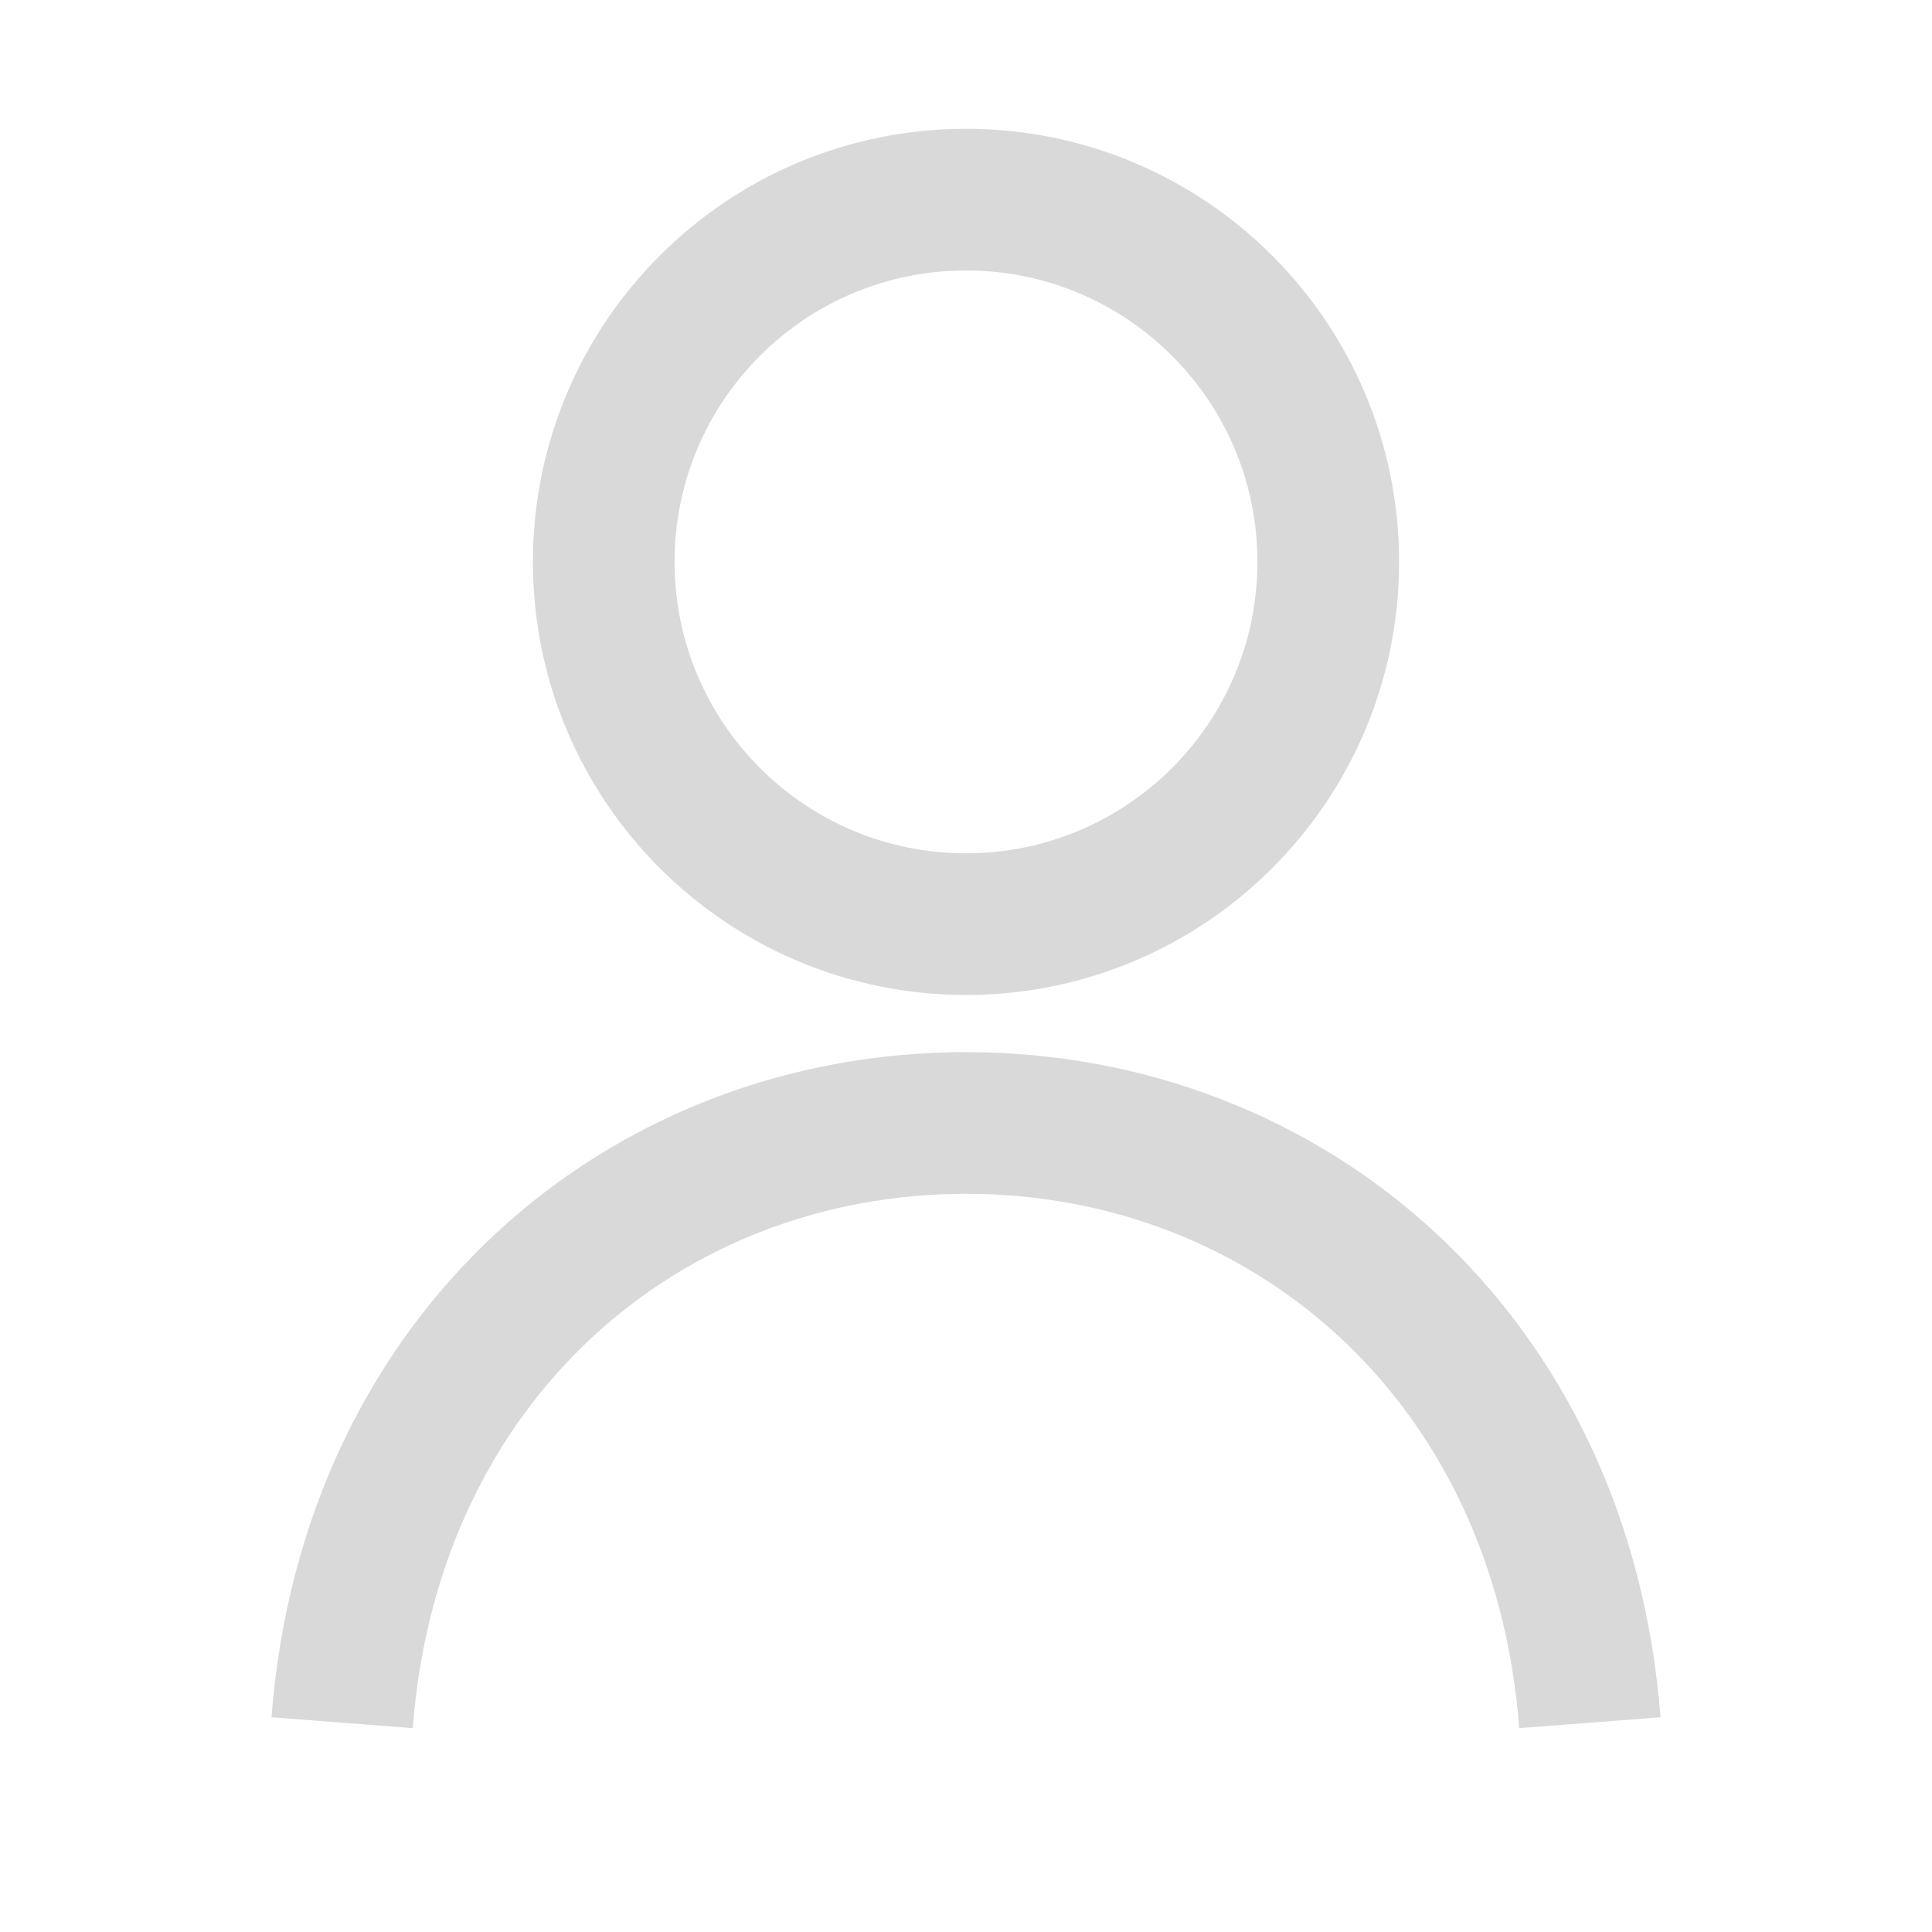
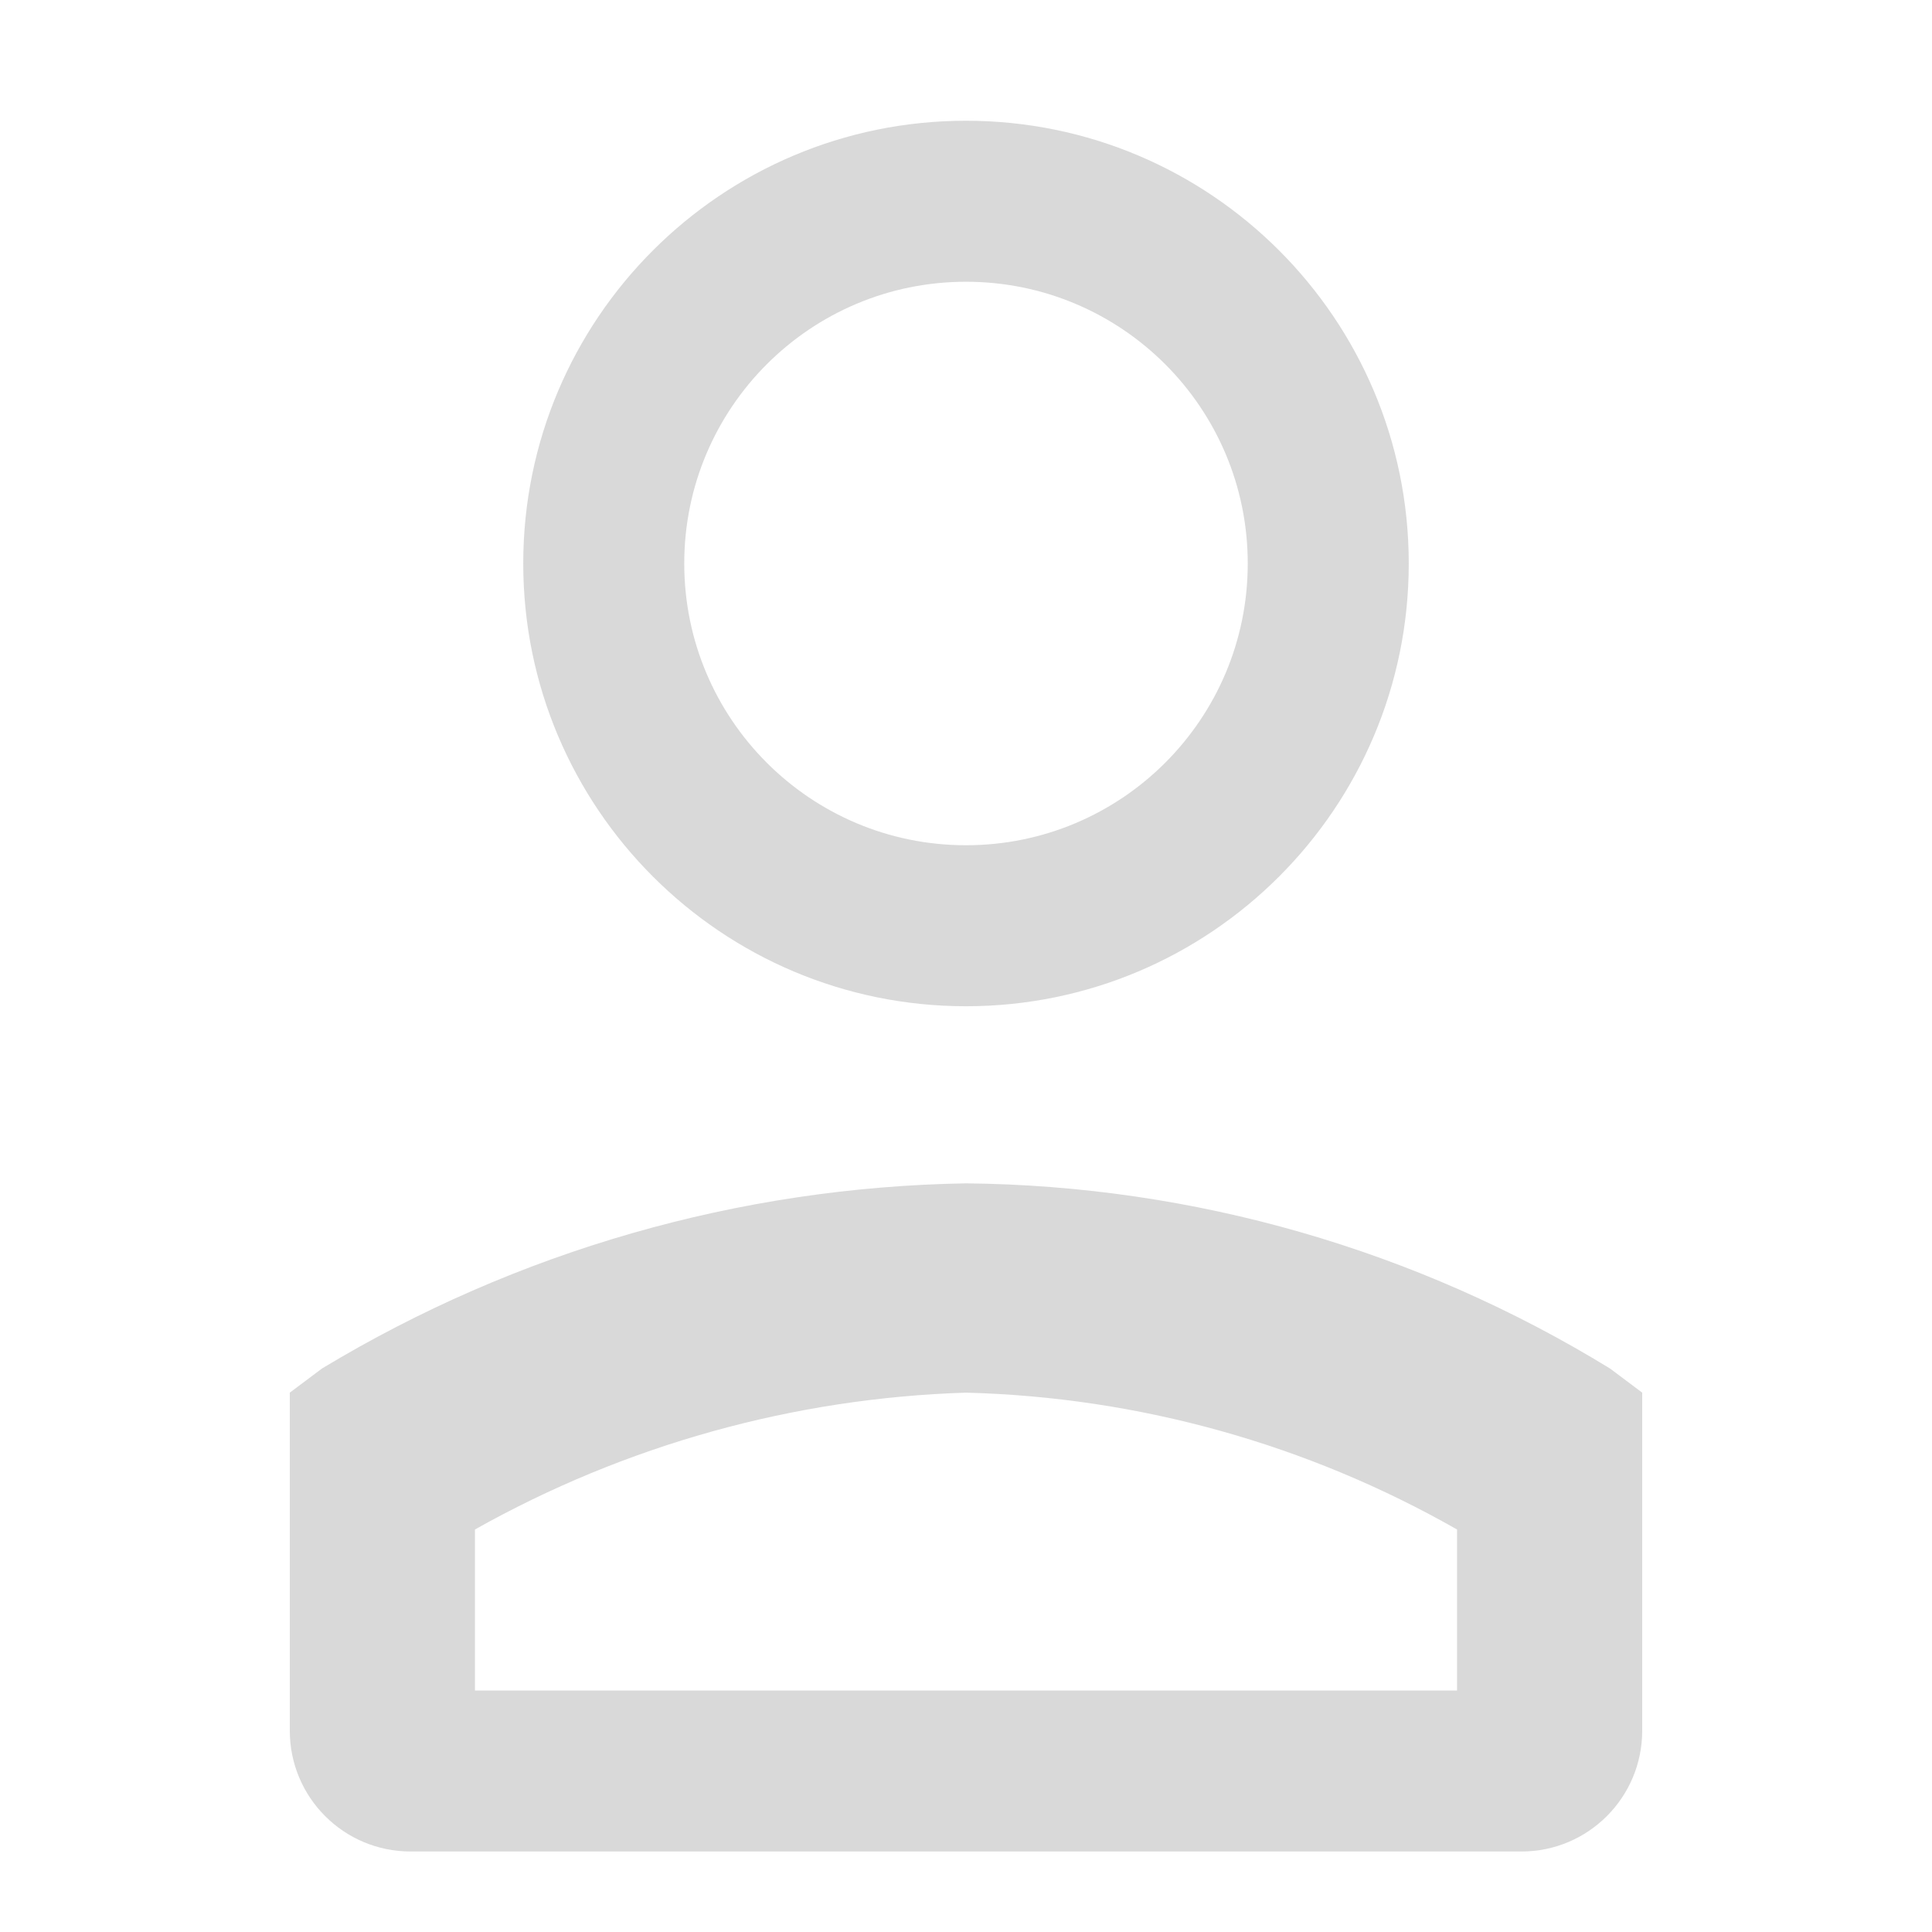
- <svg xmlns="http://www.w3.org/2000/svg" width="800px" height="800px" viewBox="0 0 24 24">
-   <g fill="none" stroke="#D9D9D9" stroke-width="1.76" stroke-linecap="butt" stroke-linejoin="round">
-     <circle cx="12" cy="6.98" r="4.5" />
-     <path d="M4.25 21.4c.35-4.55 3.75-7.45 7.75-7.45s7.4 2.9 7.75 7.45" />
+ <svg xmlns="http://www.w3.org/2000/svg" width="800" height="800" viewBox="0 0 24 24">
+   <g fill="#D9D9D9">
+     <path d="M12 1.5A5.5 5.5 0 1 0 17.5 7 5.5 5.5 0 0 0 12 1.5Zm0 9A3.5 3.5 0 1 1 15.5 7 3.5 3.5 0 0 1 12 10.5ZM20 17a15.6 15.6 0 0 0-8-2.3A16 16 0 0 0 4 17l-.4.3V21.5A1.5 1.5 0 0 0 5.1 23h13.8a1.5 1.5 0 0 0 1.5-1.5V17.3Zm-1.9 4H5.9v-2a13.3 13.3 0 0 1 6.1-1.7 13 13 0 0 1 6.1 1.7Z" />
  </g>
</svg>
